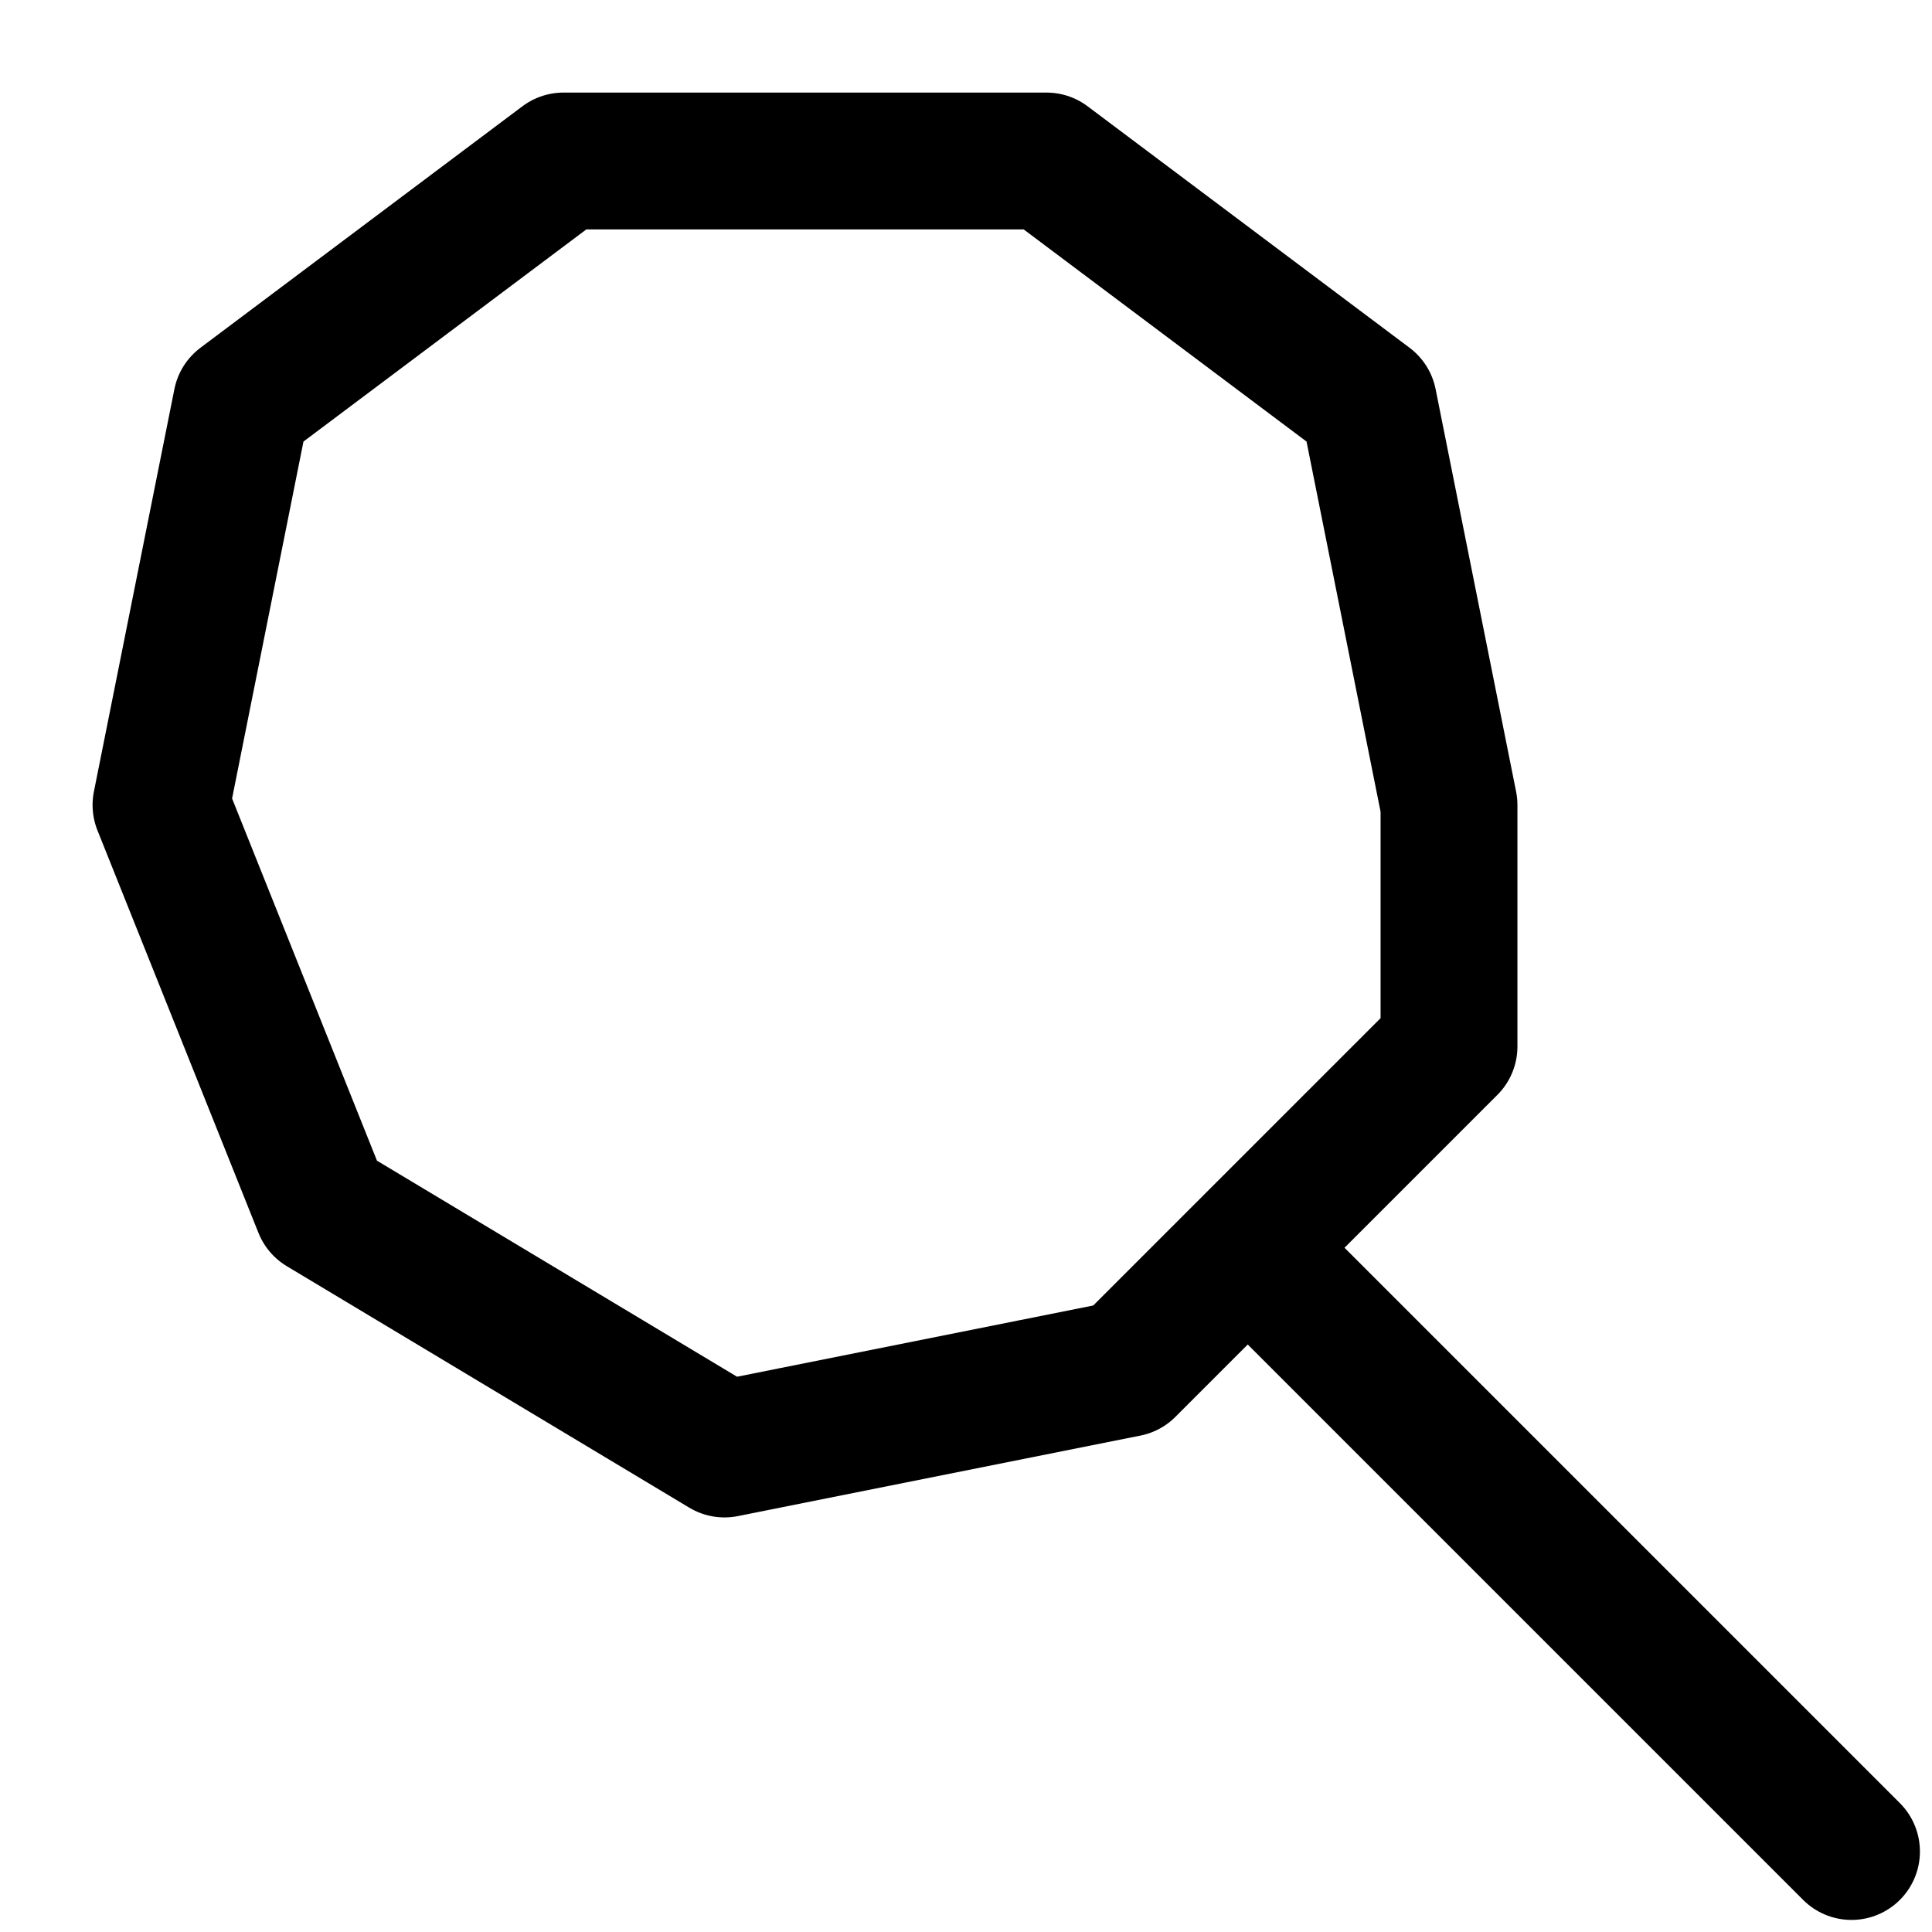
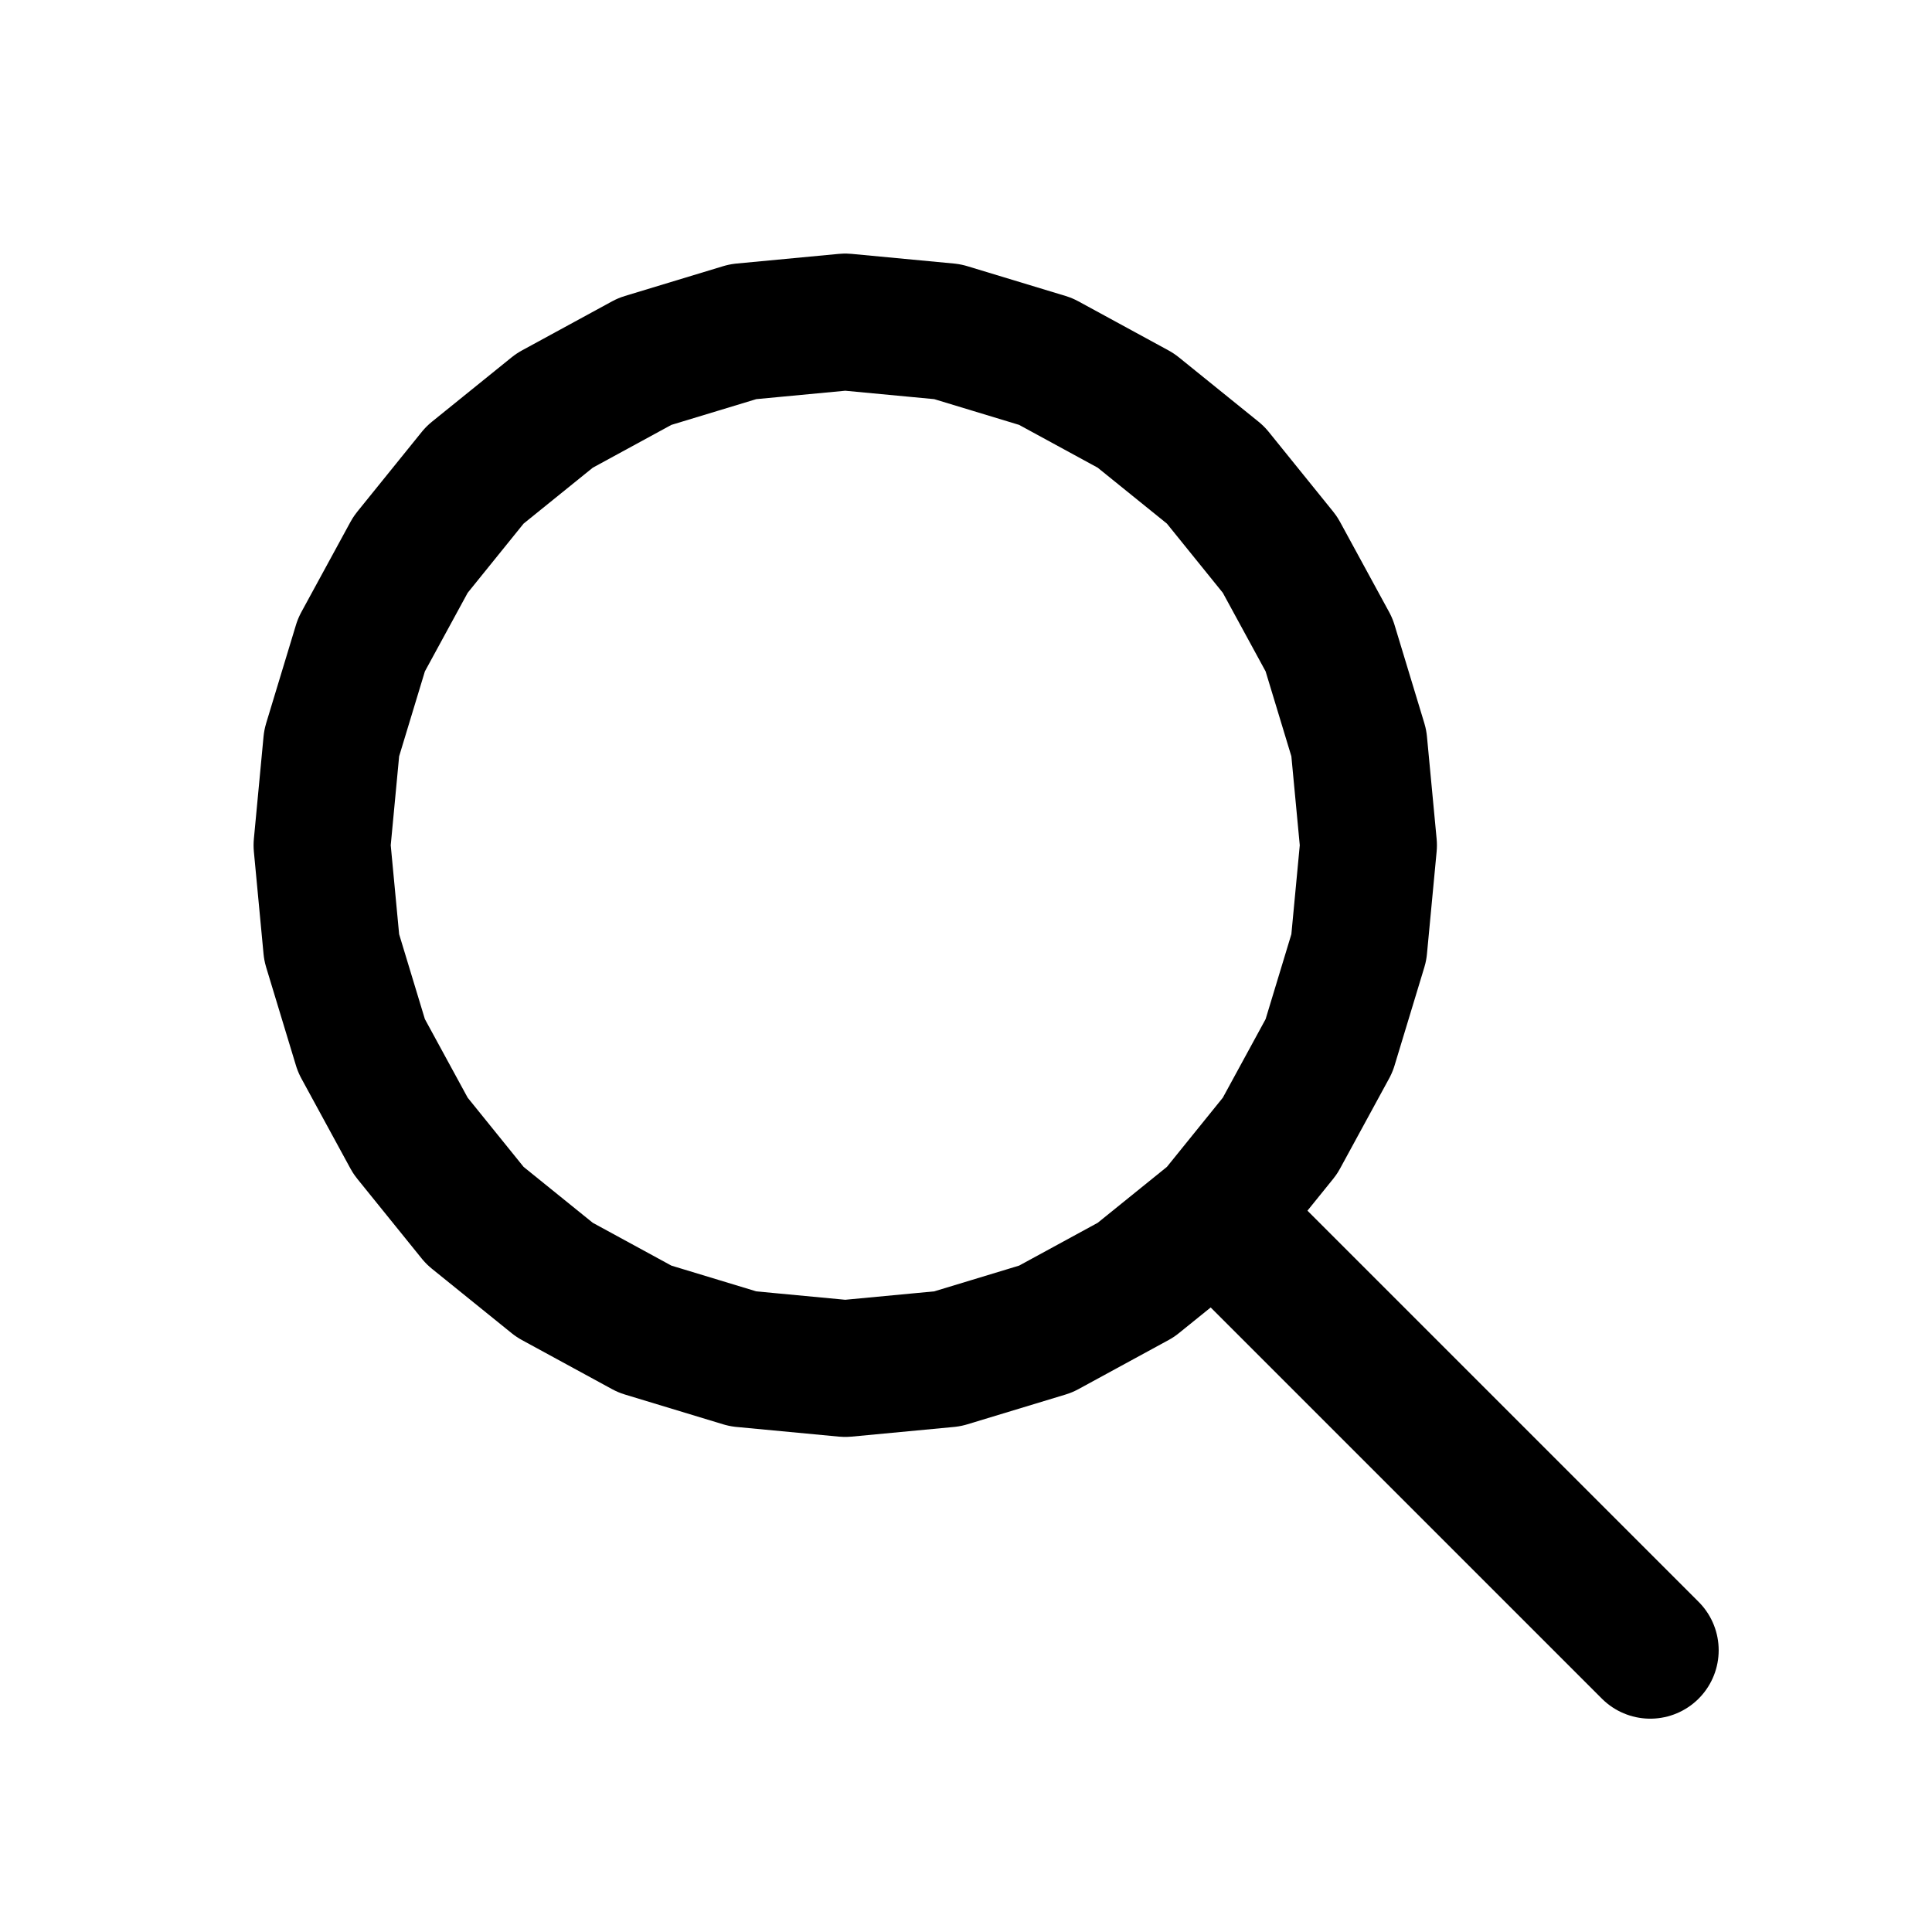
<svg xmlns="http://www.w3.org/2000/svg" viewBox="0 0 24 24" fill="none" stroke="currentColor" stroke-width="1.7" stroke-linecap="round" stroke-linejoin="round">
-   <polyline points="16,16 23,23" />
-   <polyline points="18,10 17,5 13,2 7,2 3,5 2,10 4,15 9,18 14,17 18,13 18,10" />
+   <polyline points="17.00,10.50 16.88,11.77 16.51,12.99 15.90,14.11 15.10,15.10 14.11,15.90 12.99,16.51 11.77,16.88 10.50,17.00 9.23,16.88 8.01,16.51 6.89,15.90 5.90,15.10 5.10,14.11 4.49,12.99 4.12,11.77 4.00,10.50 4.12,9.23 4.49,8.01 5.10,6.89 5.90,5.90 6.89,5.10 8.01,4.49 9.23,4.12 10.50,4.00 11.77,4.12 12.99,4.49 14.11,5.10 15.10,5.90 15.90,6.89 16.51,8.01 16.88,9.23 17.00,10.50" />
+   <polyline points="15.30,15.30 20.50,20.50" />
</svg>
